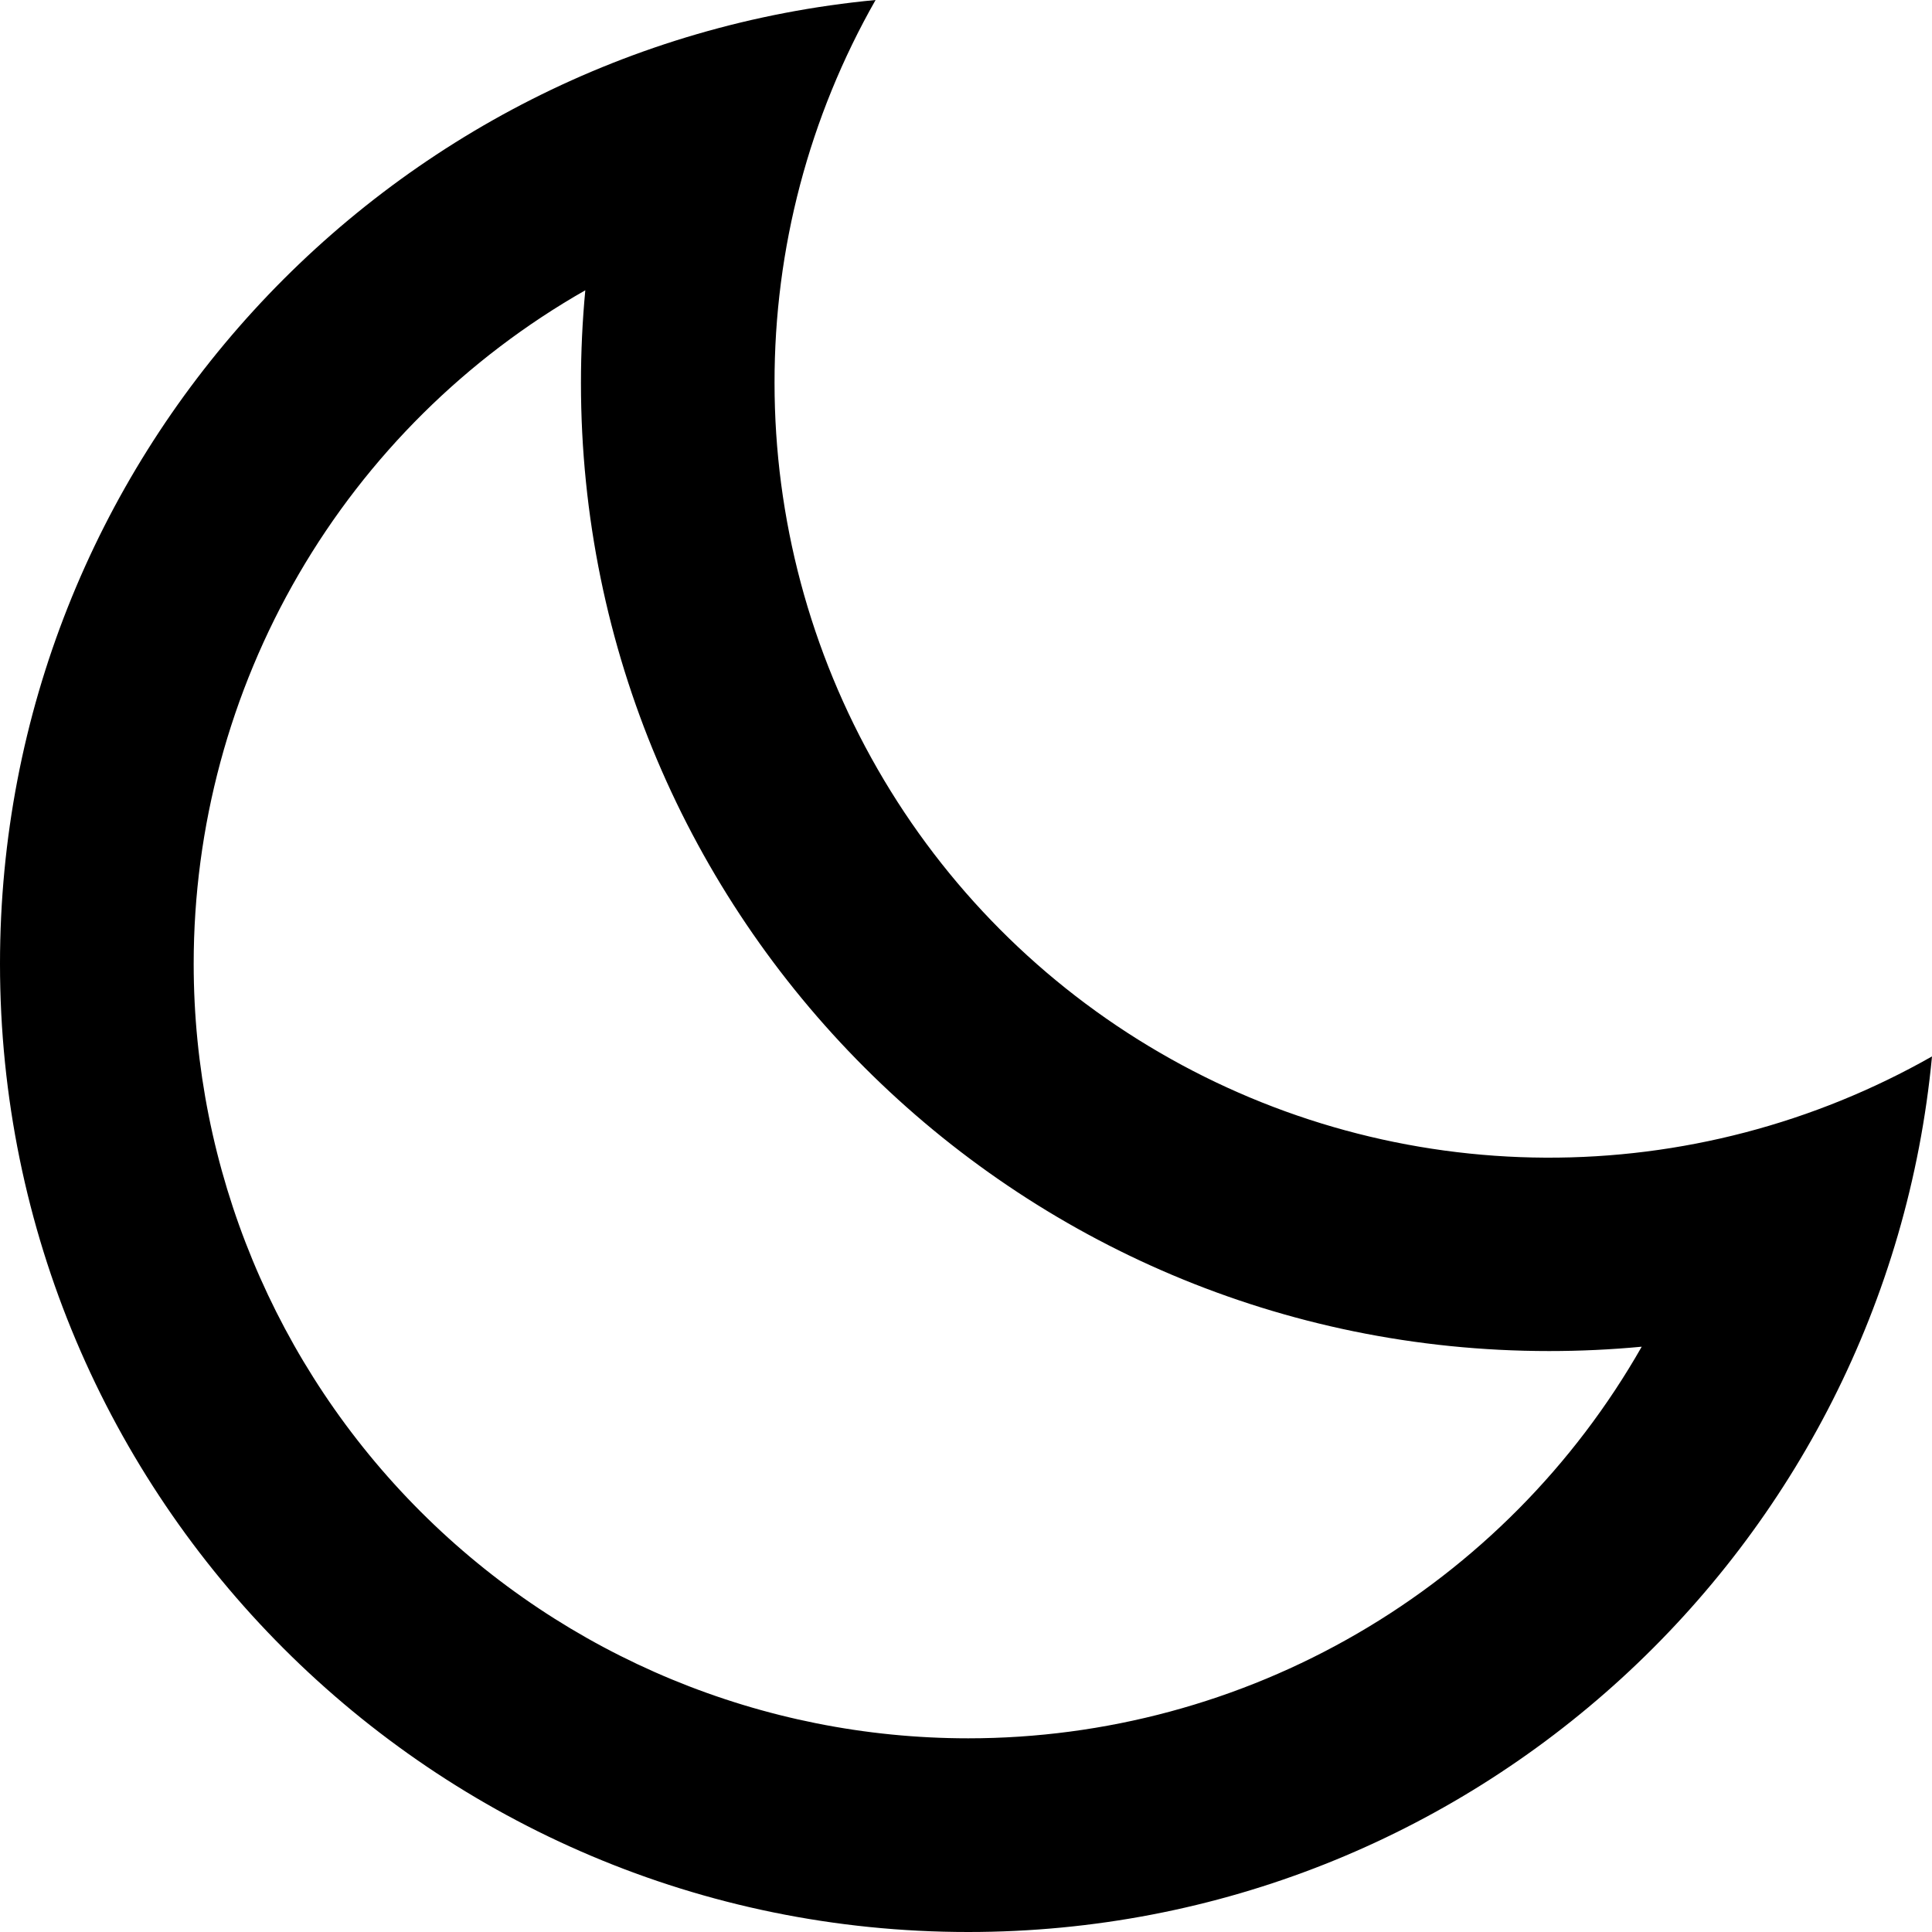
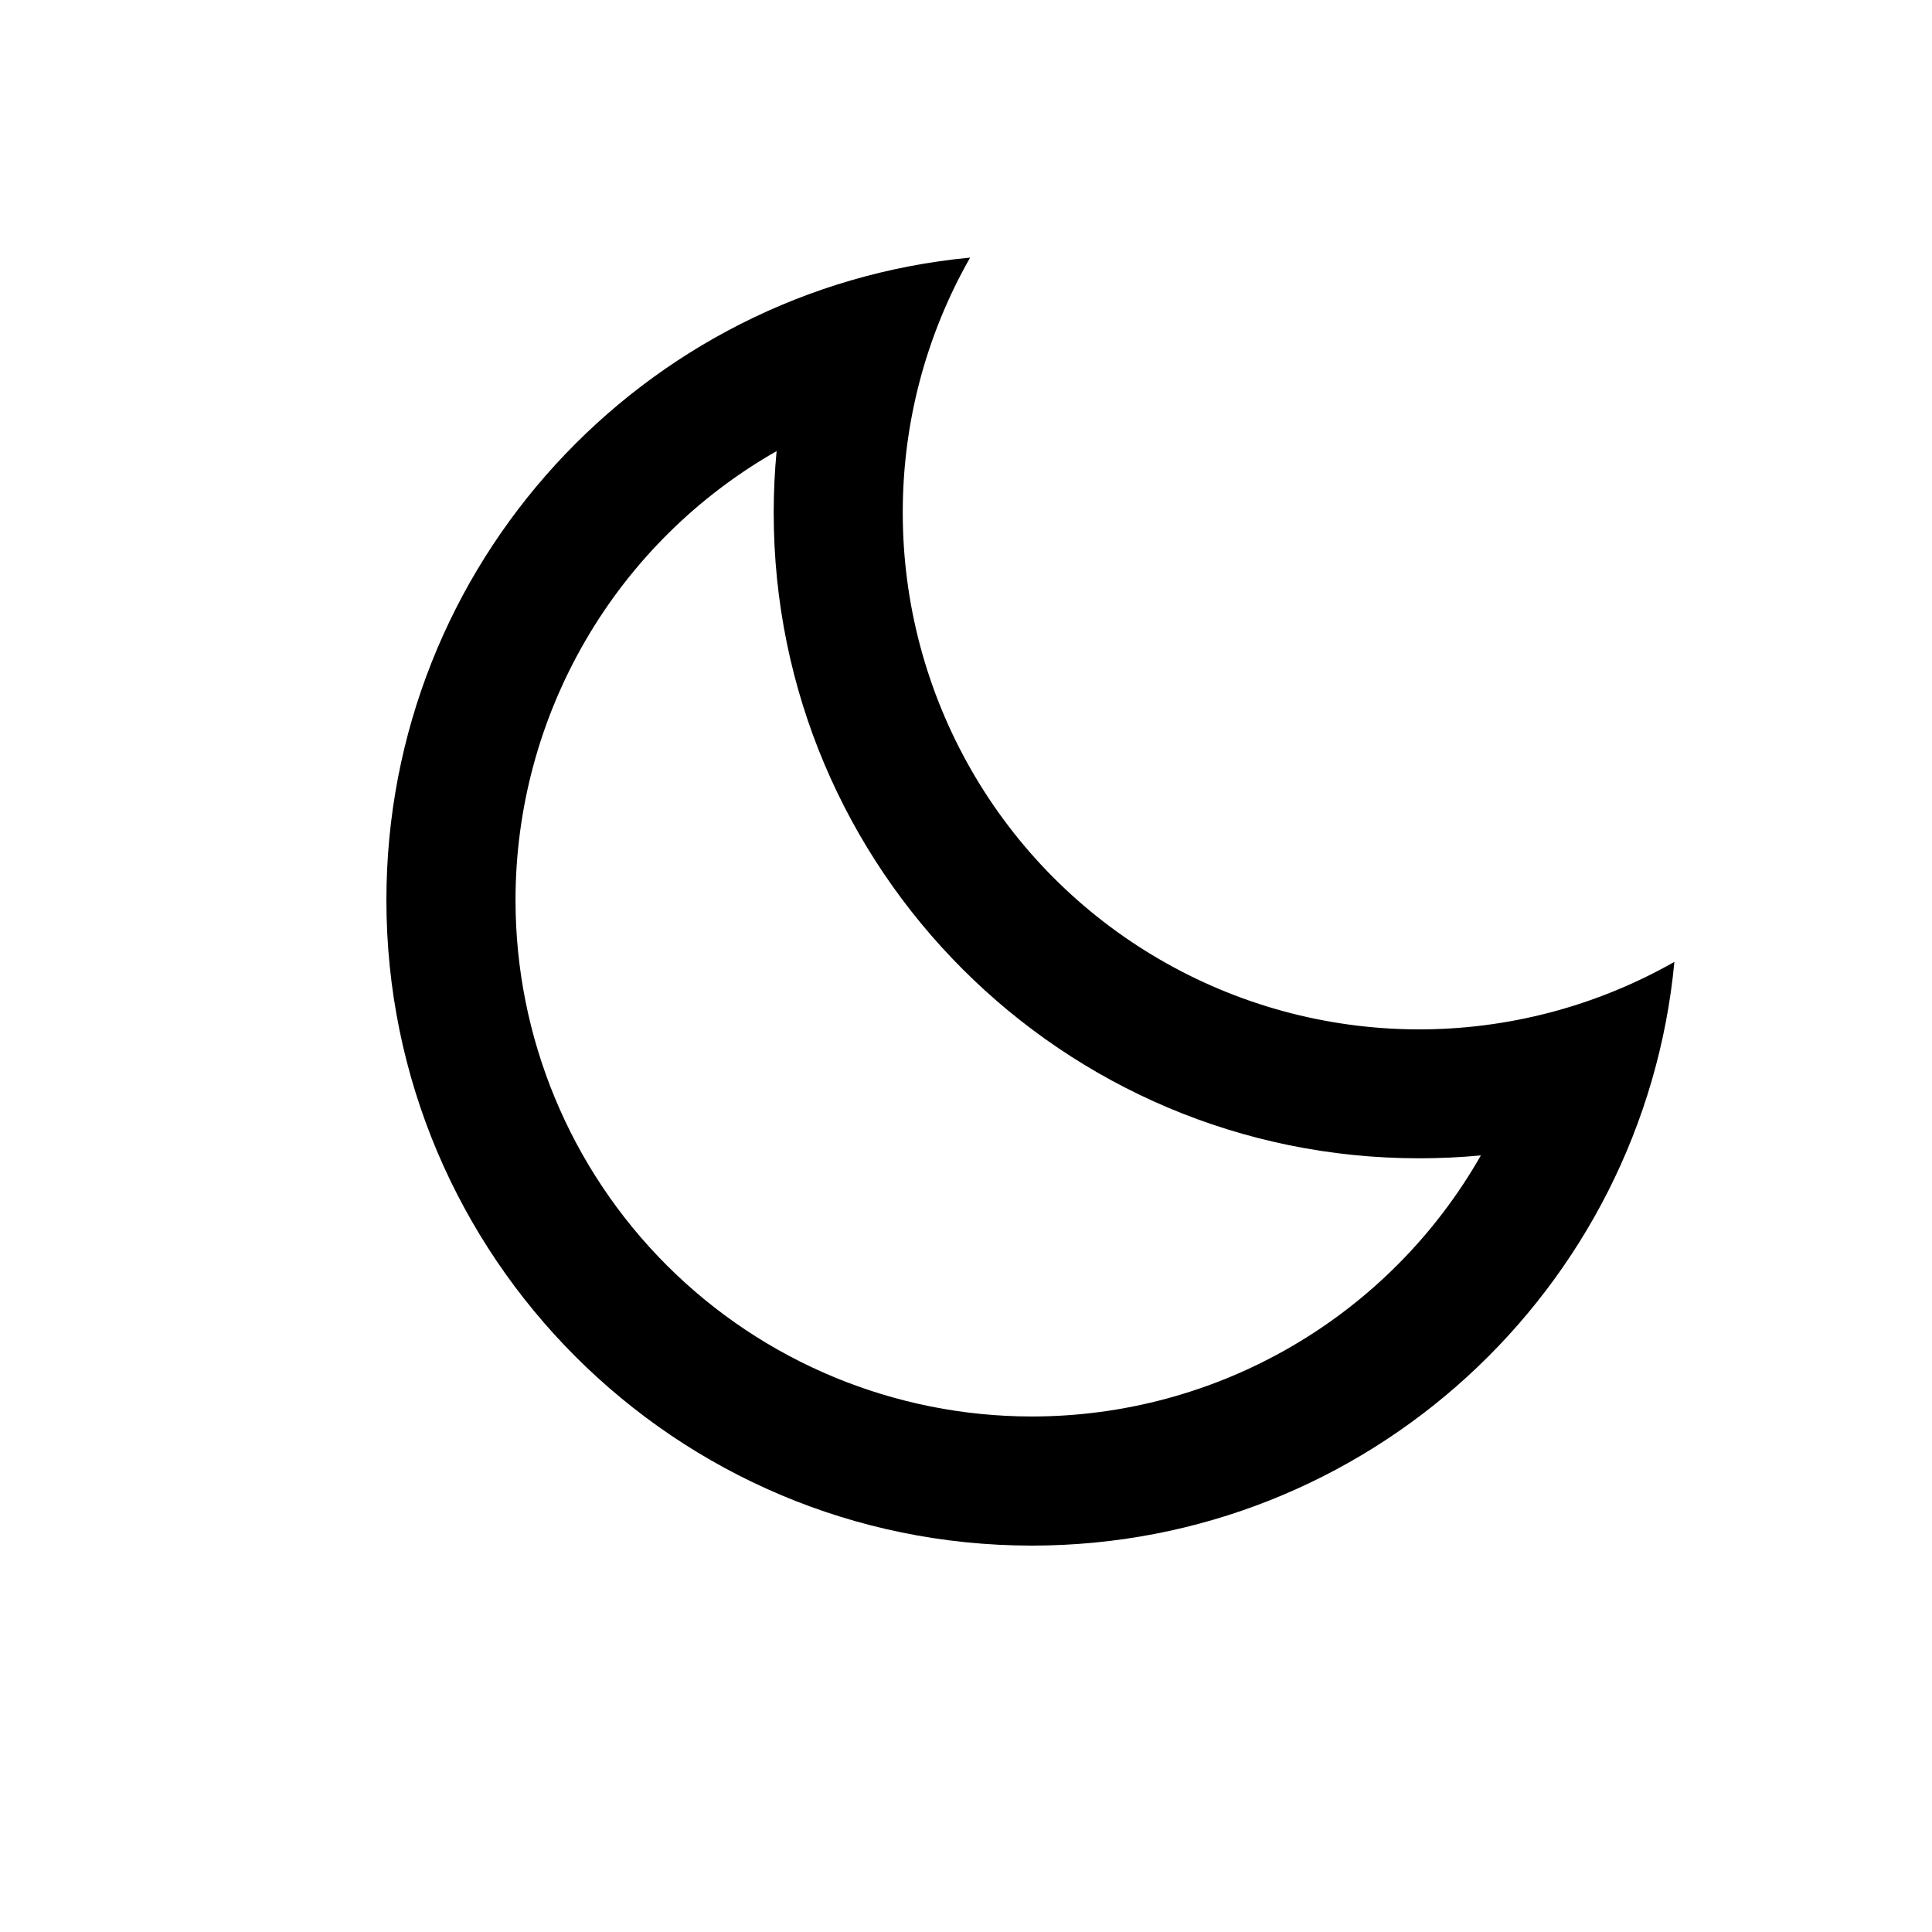
- <svg xmlns="http://www.w3.org/2000/svg" width="20" height="20" viewBox="0 0 20 20" fill="none">
-   <path d="M8.018 3.964C8.018 5.367 8.386 6.746 9.085 7.962C9.784 9.179 10.791 10.191 12.004 10.896C13.217 11.602 14.593 11.977 15.997 11.984C17.4 11.991 18.78 11.629 20 10.936C19.518 16.021 15.234 20 10.023 20C4.487 20 0 15.513 0 9.977C0 4.766 3.979 0.482 9.064 0C8.376 1.208 8.016 2.574 8.018 3.964ZM2.005 9.977C2.005 12.104 2.849 14.143 4.353 15.647C5.857 17.151 7.896 17.995 10.023 17.995C11.439 17.995 12.831 17.62 14.055 16.908C15.28 16.196 16.294 15.172 16.995 13.941C16.678 13.971 16.358 13.986 16.036 13.986C10.501 13.986 6.014 9.499 6.014 3.964C6.014 3.642 6.029 3.322 6.059 3.005C4.828 3.706 3.804 4.72 3.092 5.945C2.38 7.169 2.005 8.561 2.005 9.977Z" fill="black" />
+ <svg xmlns="http://www.w3.org/2000/svg" width="30" height="30" viewBox="0 0 30 30" fill="none">
+   <path d="M14.018 7.964C14.018 9.367 14.386 10.746 15.085 11.962C15.784 13.179 16.791 14.191 18.004 14.896C19.217 15.602 20.593 15.977 21.997 15.984C23.4 15.991 24.78 15.629 26 14.936C25.518 20.021 21.234 24 16.023 24C10.487 24 6 19.513 6 13.977C6 8.766 9.979 4.482 15.064 4C14.376 5.208 14.016 6.574 14.018 7.964ZM8.005 13.977C8.005 16.104 8.849 18.143 10.353 19.647C11.857 21.151 13.896 21.995 16.023 21.995C17.439 21.995 18.831 21.62 20.055 20.908C21.28 20.196 22.294 19.172 22.995 17.941C22.678 17.971 22.358 17.986 22.036 17.986C16.501 17.986 12.014 13.499 12.014 7.964C12.014 7.642 12.029 7.322 12.059 7.005C10.828 7.706 9.804 8.72 9.092 9.945C8.38 11.169 8.005 12.561 8.005 13.977Z" fill="black" />
</svg>
